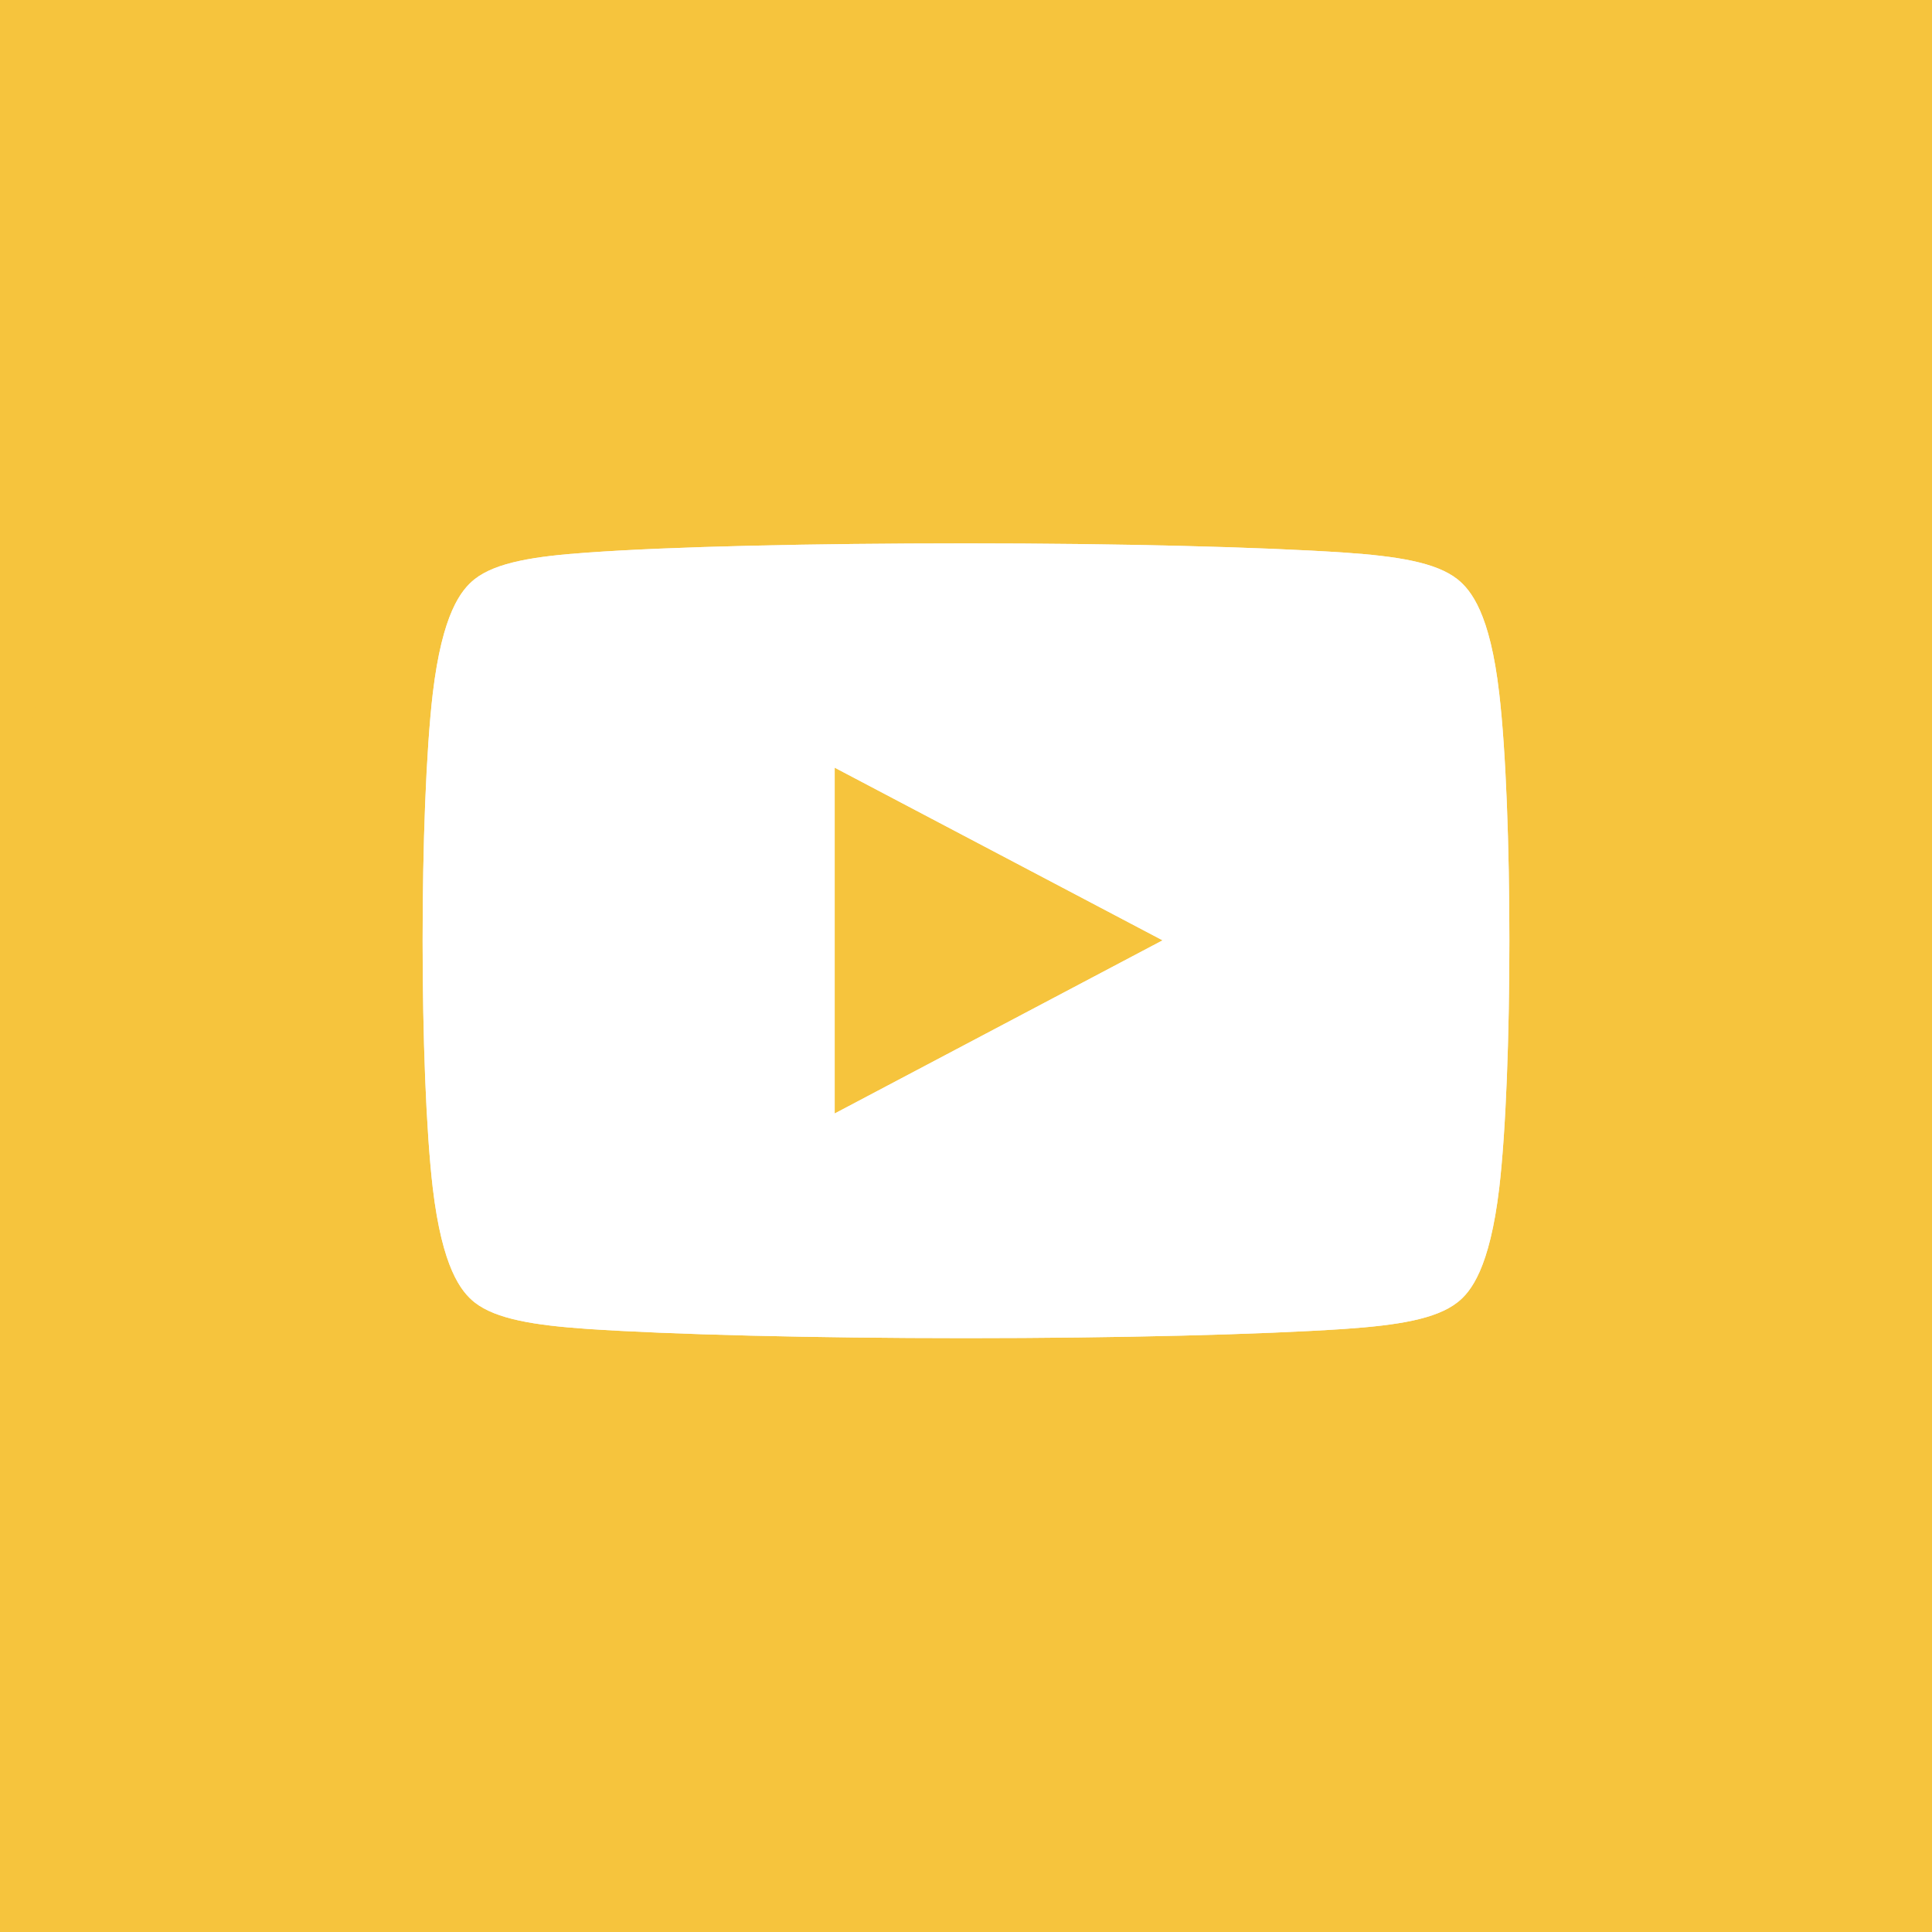
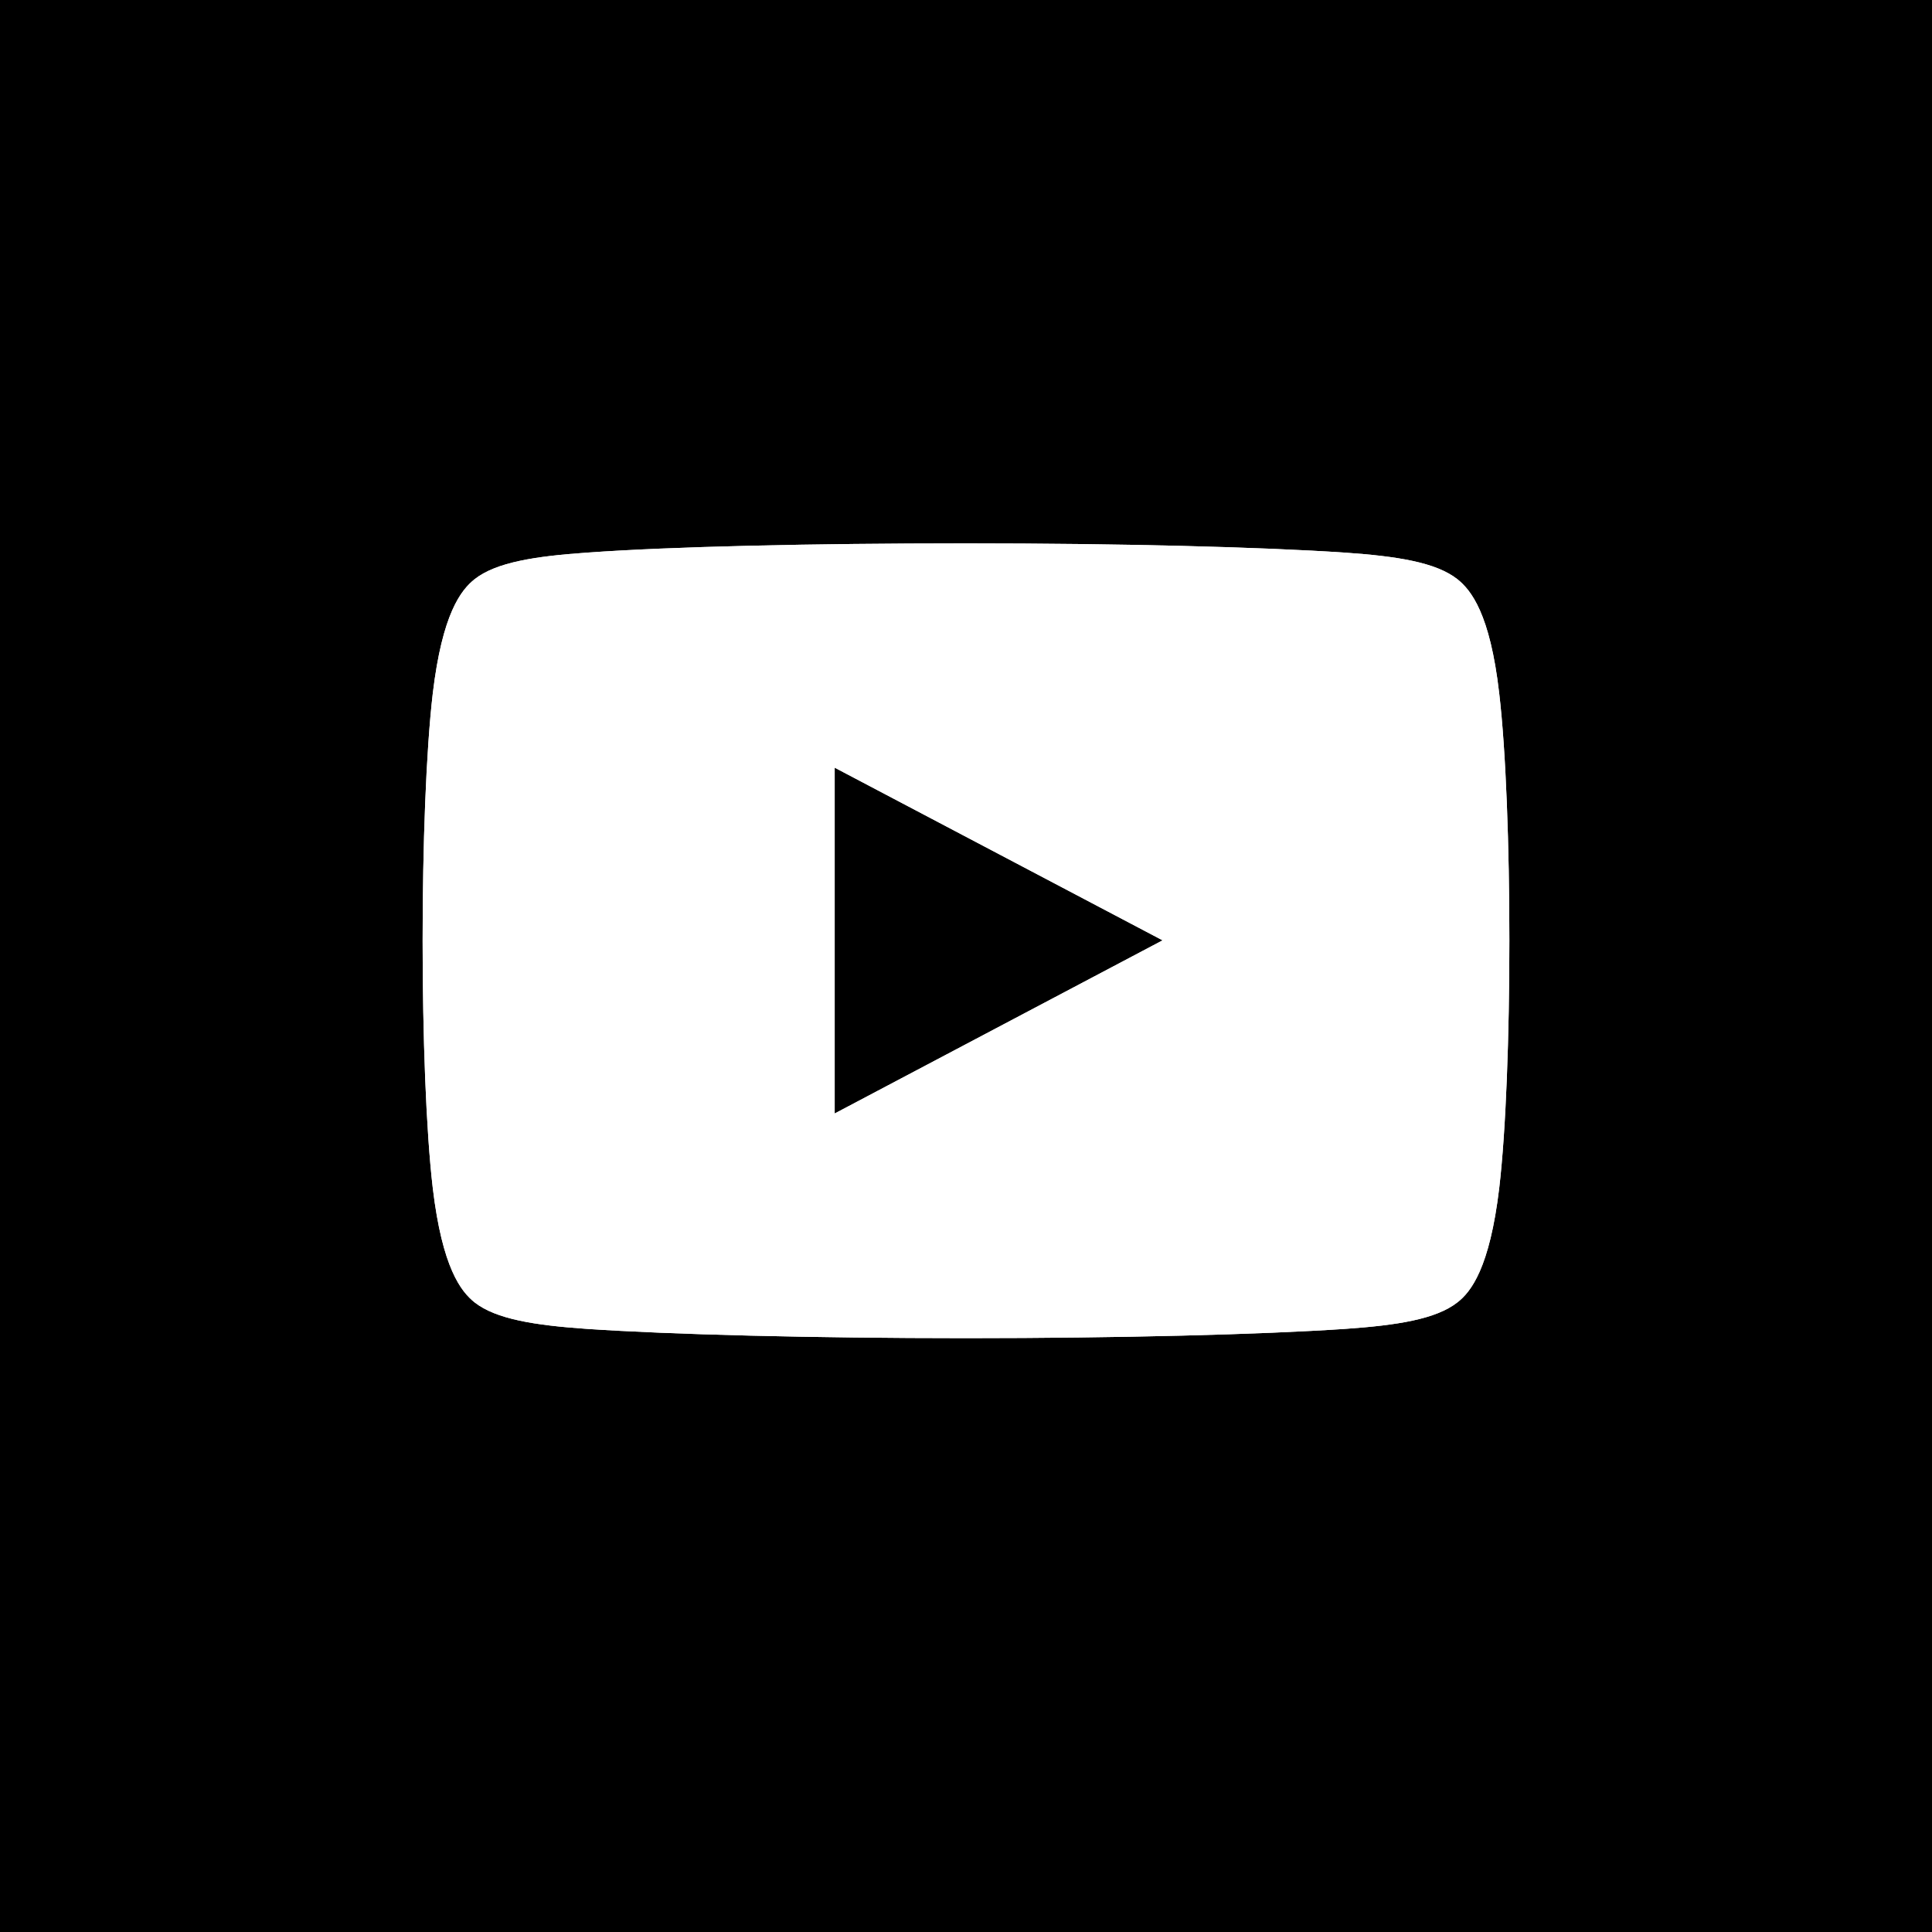
- <svg xmlns="http://www.w3.org/2000/svg" class="si617836735d59c7002386613e1045072260a3475a9a020e110494cd171635268562028 svgIcon_1J7 filled_Qbi" viewBox="0 0 32 32" style="border-radius:50%" fill="#f6c43d">
+ <svg xmlns="http://www.w3.org/2000/svg" class="si617836735d59c7002386613e1045072260a3475a9a020e110494cd171635268562028 svgIcon_1J7 filled_Qbi" viewBox="0 0 32 32" style="border-radius:50%">
  <path class="outer_bDW" d="M0,0 L32,0 L32,32 L0,32 L0,0 Z M24.832,11.487 C24.68,10.16 24.364,9.774 24.14,9.594 C23.784,9.313 23.138,9.213 22.275,9.153 C20.891,9.06 18.538,9 16,9 C13.456,9 11.109,9.053 9.725,9.153 C8.862,9.213 8.216,9.313 7.86,9.594 C7.636,9.774 7.326,10.16 7.168,11.487 C6.944,13.401 6.944,17.763 7.168,19.677 C7.326,21.004 7.636,21.391 7.86,21.571 C8.216,21.851 8.862,21.951 9.725,22.011 C11.109,22.104 13.456,22.164 16,22.164 C18.544,22.164 20.891,22.104 22.275,22.011 C23.138,21.951 23.784,21.851 24.14,21.571 C24.364,21.397 24.674,21.004 24.832,19.677 C25.056,17.763 25.056,13.401 24.832,11.487 Z M13.825,18.443 L13.825,12.715 L19.256,15.575 L13.825,18.443 Z" />
  <path d="M16,31 C24.284,31 31,24.284 31,16 C31,7.716 24.284,1 16,1 C7.716,1 1,7.716 1,16 C1,24.284 7.716,31 16,31 Z M16,32 C7.163,32 0,24.837 0,16 C0,7.163 7.163,0 16,0 C24.837,0 32,7.163 32,16 C32,24.837 24.837,32 16,32 Z" class="border_2yy" />
  <path class="logo_2gS" d="M24.832,11.487 C24.68,10.16 24.364,9.774 24.14,9.594 C23.784,9.313 23.138,9.213 22.275,9.153 C20.891,9.06 18.538,9 16,9 C13.456,9 11.109,9.053 9.725,9.153 C8.862,9.213 8.216,9.313 7.86,9.594 C7.636,9.774 7.326,10.16 7.168,11.487 C6.944,13.401 6.944,17.763 7.168,19.677 C7.326,21.004 7.636,21.391 7.86,21.571 C8.216,21.851 8.862,21.951 9.725,22.011 C11.109,22.104 13.456,22.164 16,22.164 C18.544,22.164 20.891,22.104 22.275,22.011 C23.138,21.951 23.784,21.851 24.14,21.571 C24.364,21.397 24.674,21.004 24.832,19.677 C25.056,17.763 25.056,13.401 24.832,11.487 Z M13.825,18.443 L13.825,12.715 L19.256,15.575 L13.825,18.443 Z" style="color:#FFFFFF;fill:#FFFFFF" />
</svg>
